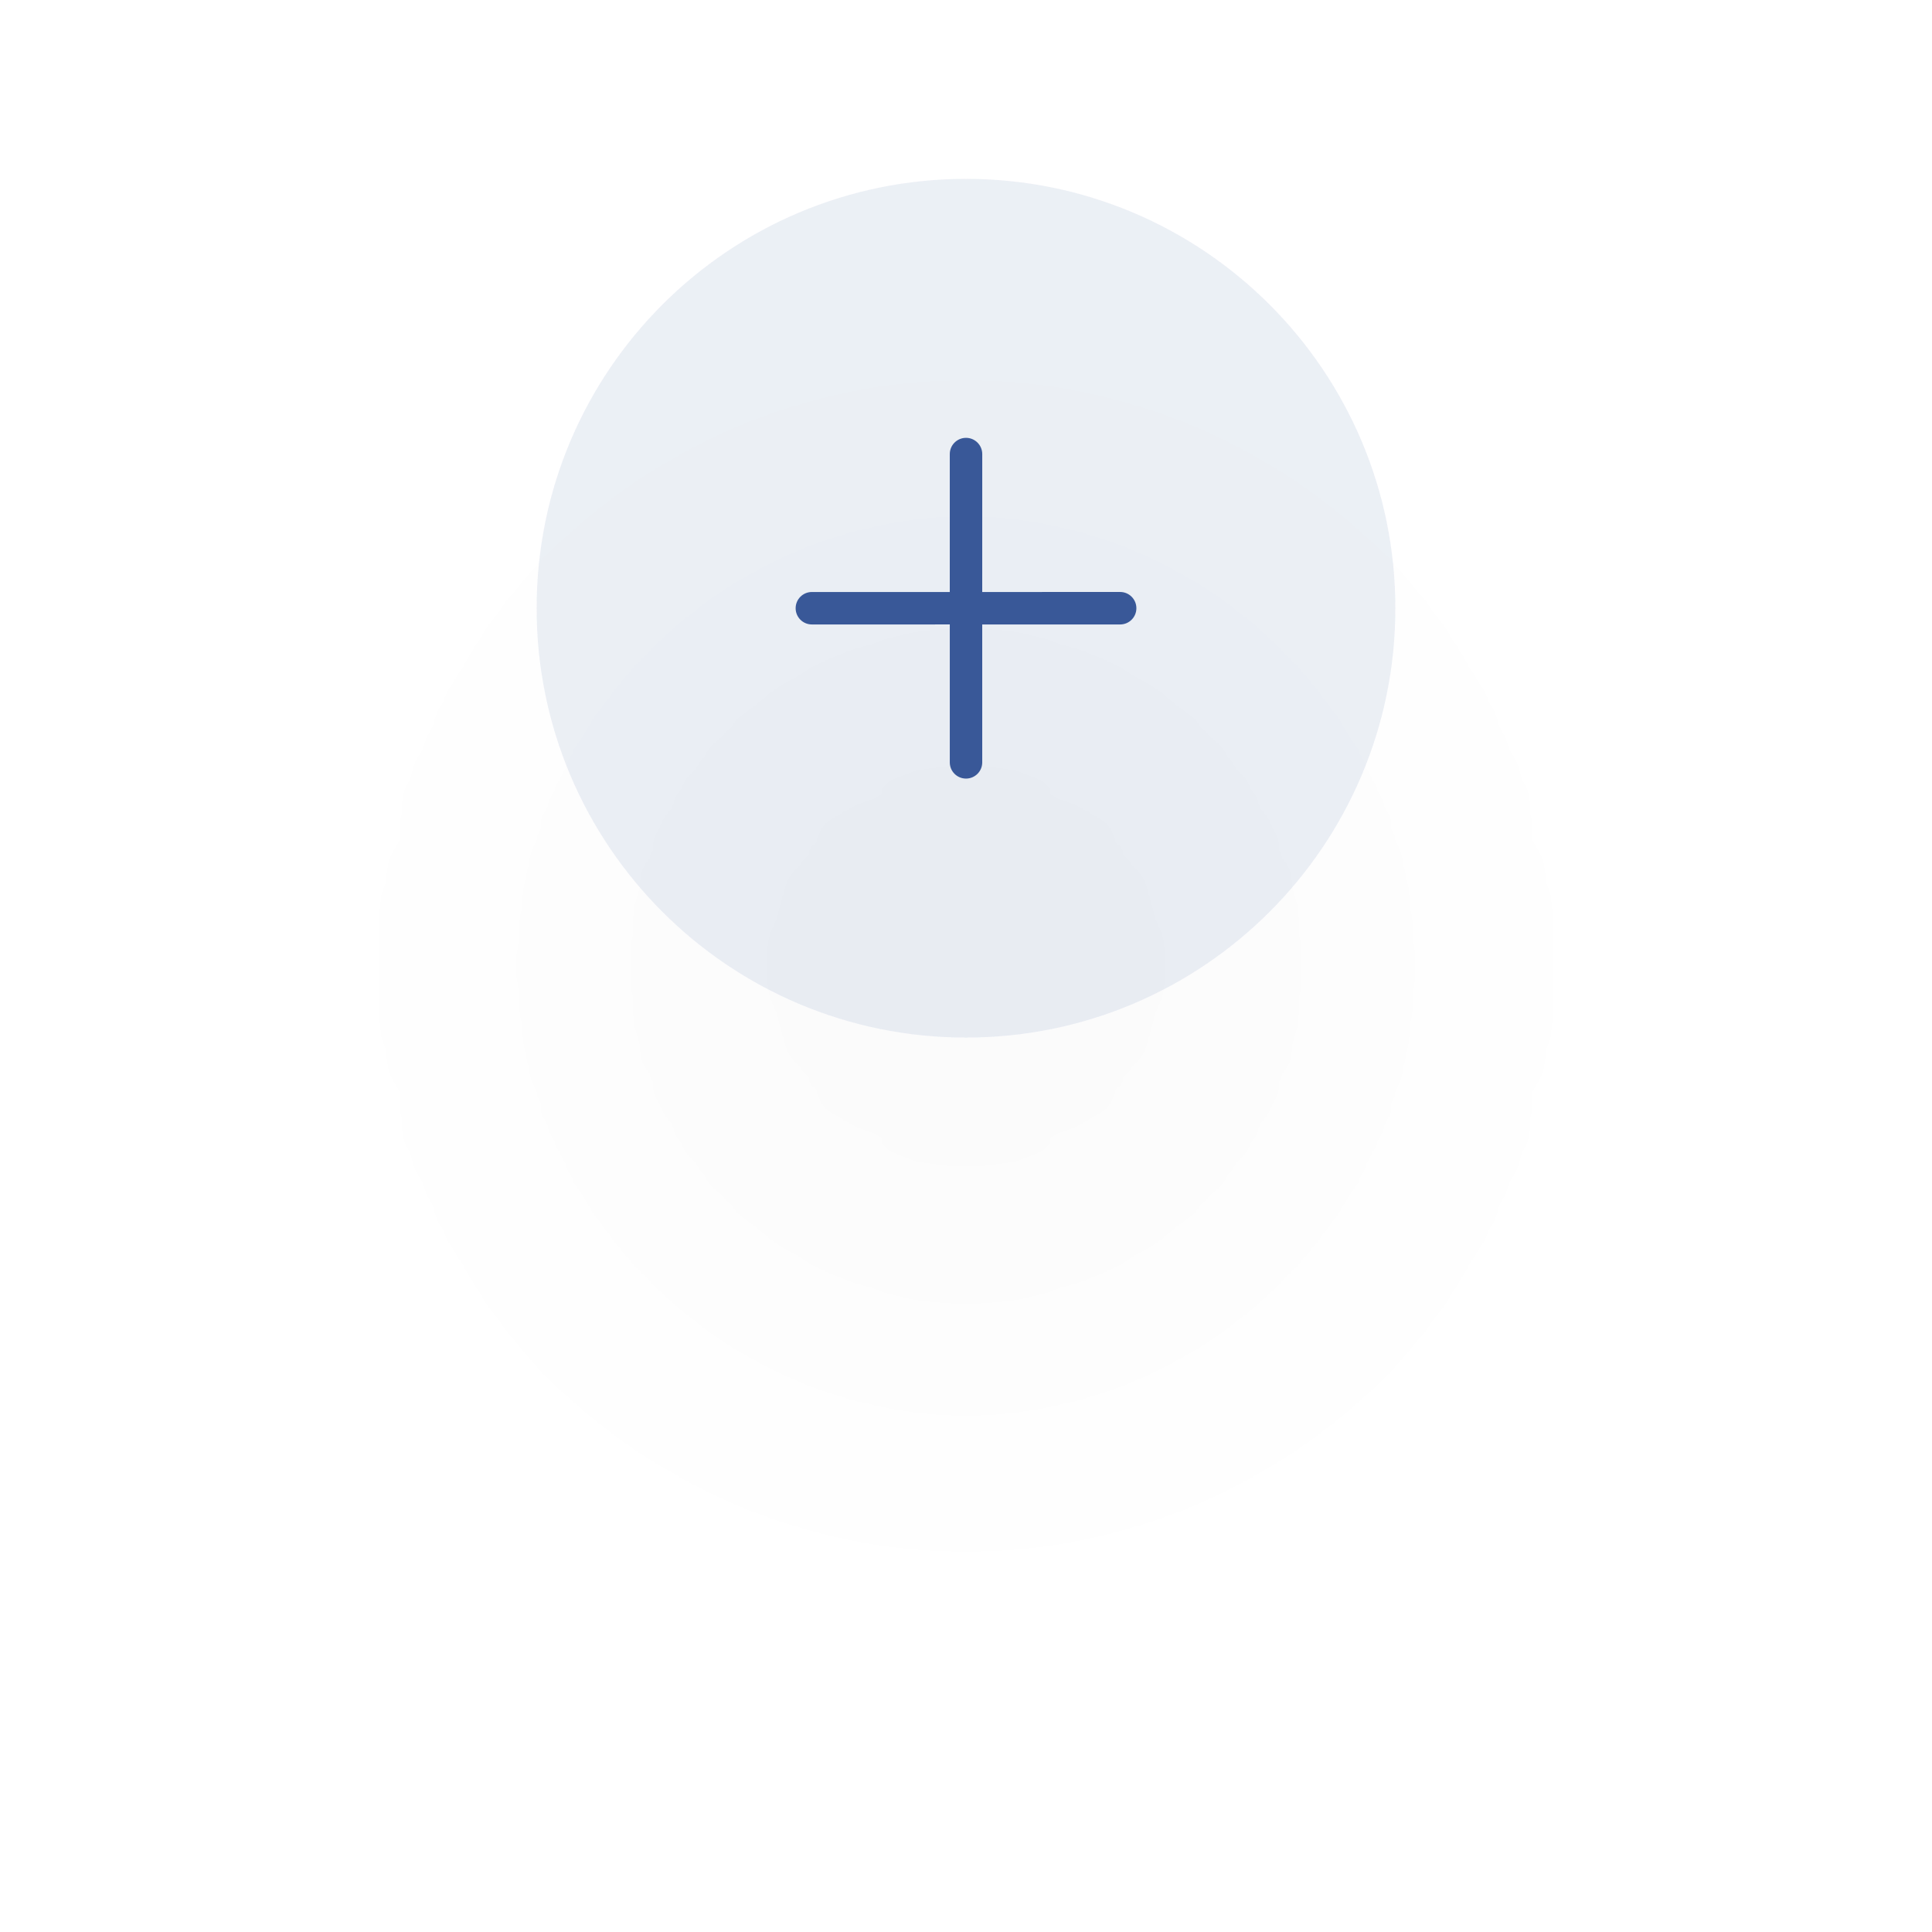
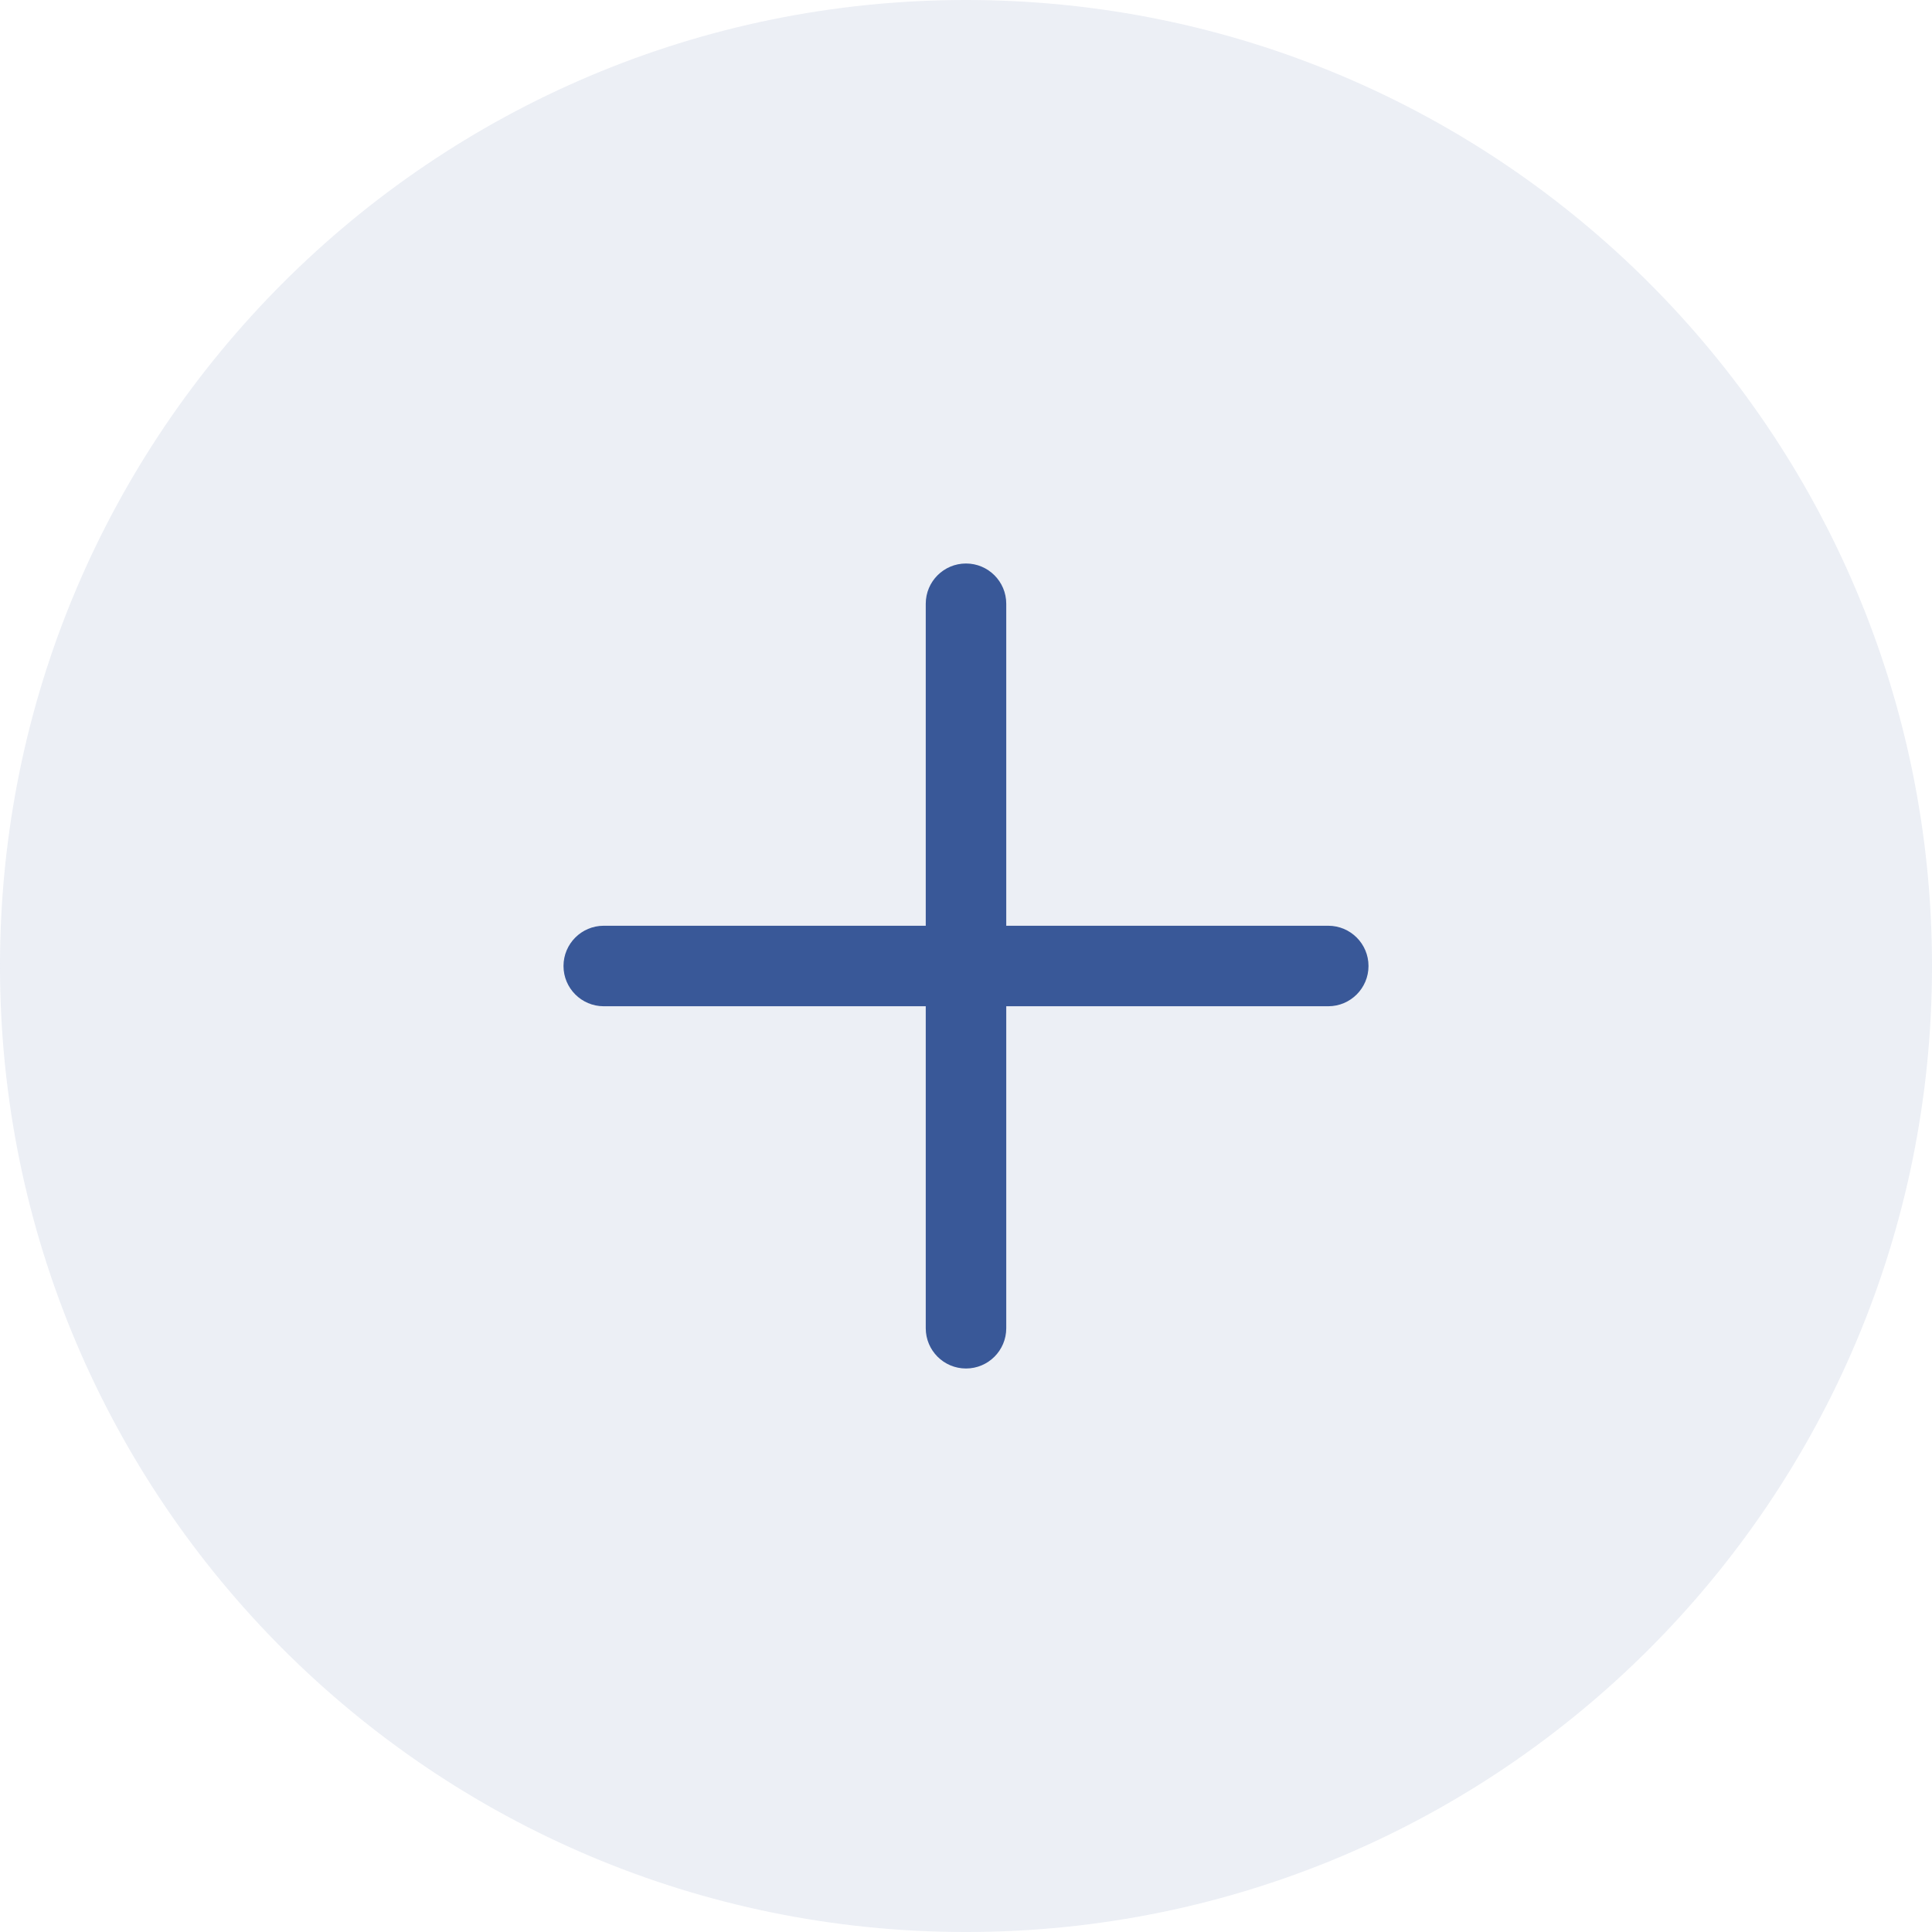
- <svg xmlns="http://www.w3.org/2000/svg" width="108" height="108" viewBox="0 0 108 108">
-   <defs>
-     <filter id="Rectangle_2344" x="0" y="0" width="108" height="108" filterUnits="userSpaceOnUse">
-       <feOffset dy="20" input="SourceAlpha" />
-       <feGaussianBlur stdDeviation="10" result="blur" />
-       <feFlood flood-color="#262d3a" flood-opacity="0.161" />
-       <feComposite operator="in" in2="blur" />
-       <feComposite in="SourceGraphic" />
-     </filter>
-   </defs>
-   <g id="Group_60800" data-name="Group 60800" transform="translate(-1628 -29)">
-     <g transform="matrix(1, 0, 0, 1, 1628, 29)" filter="url(#Rectangle_2344)">
-       <rect id="Rectangle_2344-2" data-name="Rectangle 2344" width="48" height="48" rx="24" transform="translate(30 10)" fill="#395898" opacity="0.1" />
-     </g>
-     <g id="tag_close" transform="translate(1682 53.101) rotate(45)">
-       <path id="close_1_" data-name="close (1)" d="M8.283,7.136l5.451-5.451A.907.907,0,1,0,12.451.4L7,5.853,1.549.4A.907.907,0,0,0,.266,1.684L5.717,7.136.266,12.587A.907.907,0,1,0,1.549,13.87L7,8.418l5.451,5.451a.907.907,0,1,0,1.283-1.283Zm0,0" transform="translate(0 -0.136)" fill="#395898" />
-     </g>
+ <svg xmlns="http://www.w3.org/2000/svg" width="48" height="48" viewBox="0 0 48 48">
+   <g id="Group_61385" data-name="Group 61385" transform="translate(6226 -6796)">
+     <circle id="Ellipse_330" data-name="Ellipse 330" cx="24" cy="24" r="24" transform="translate(-6226 6796)" fill="#395898" opacity="0.1" />
+     <path id="Union_11" data-name="Union 11" d="M9,19V11H1A1,1,0,0,1,1,9H9V1a1,1,0,0,1,2,0V9h8a1,1,0,0,1,0,2H11v8a1,1,0,0,1-2,0Z" transform="translate(-6212 6810)" fill="#395898" />
  </g>
</svg>
